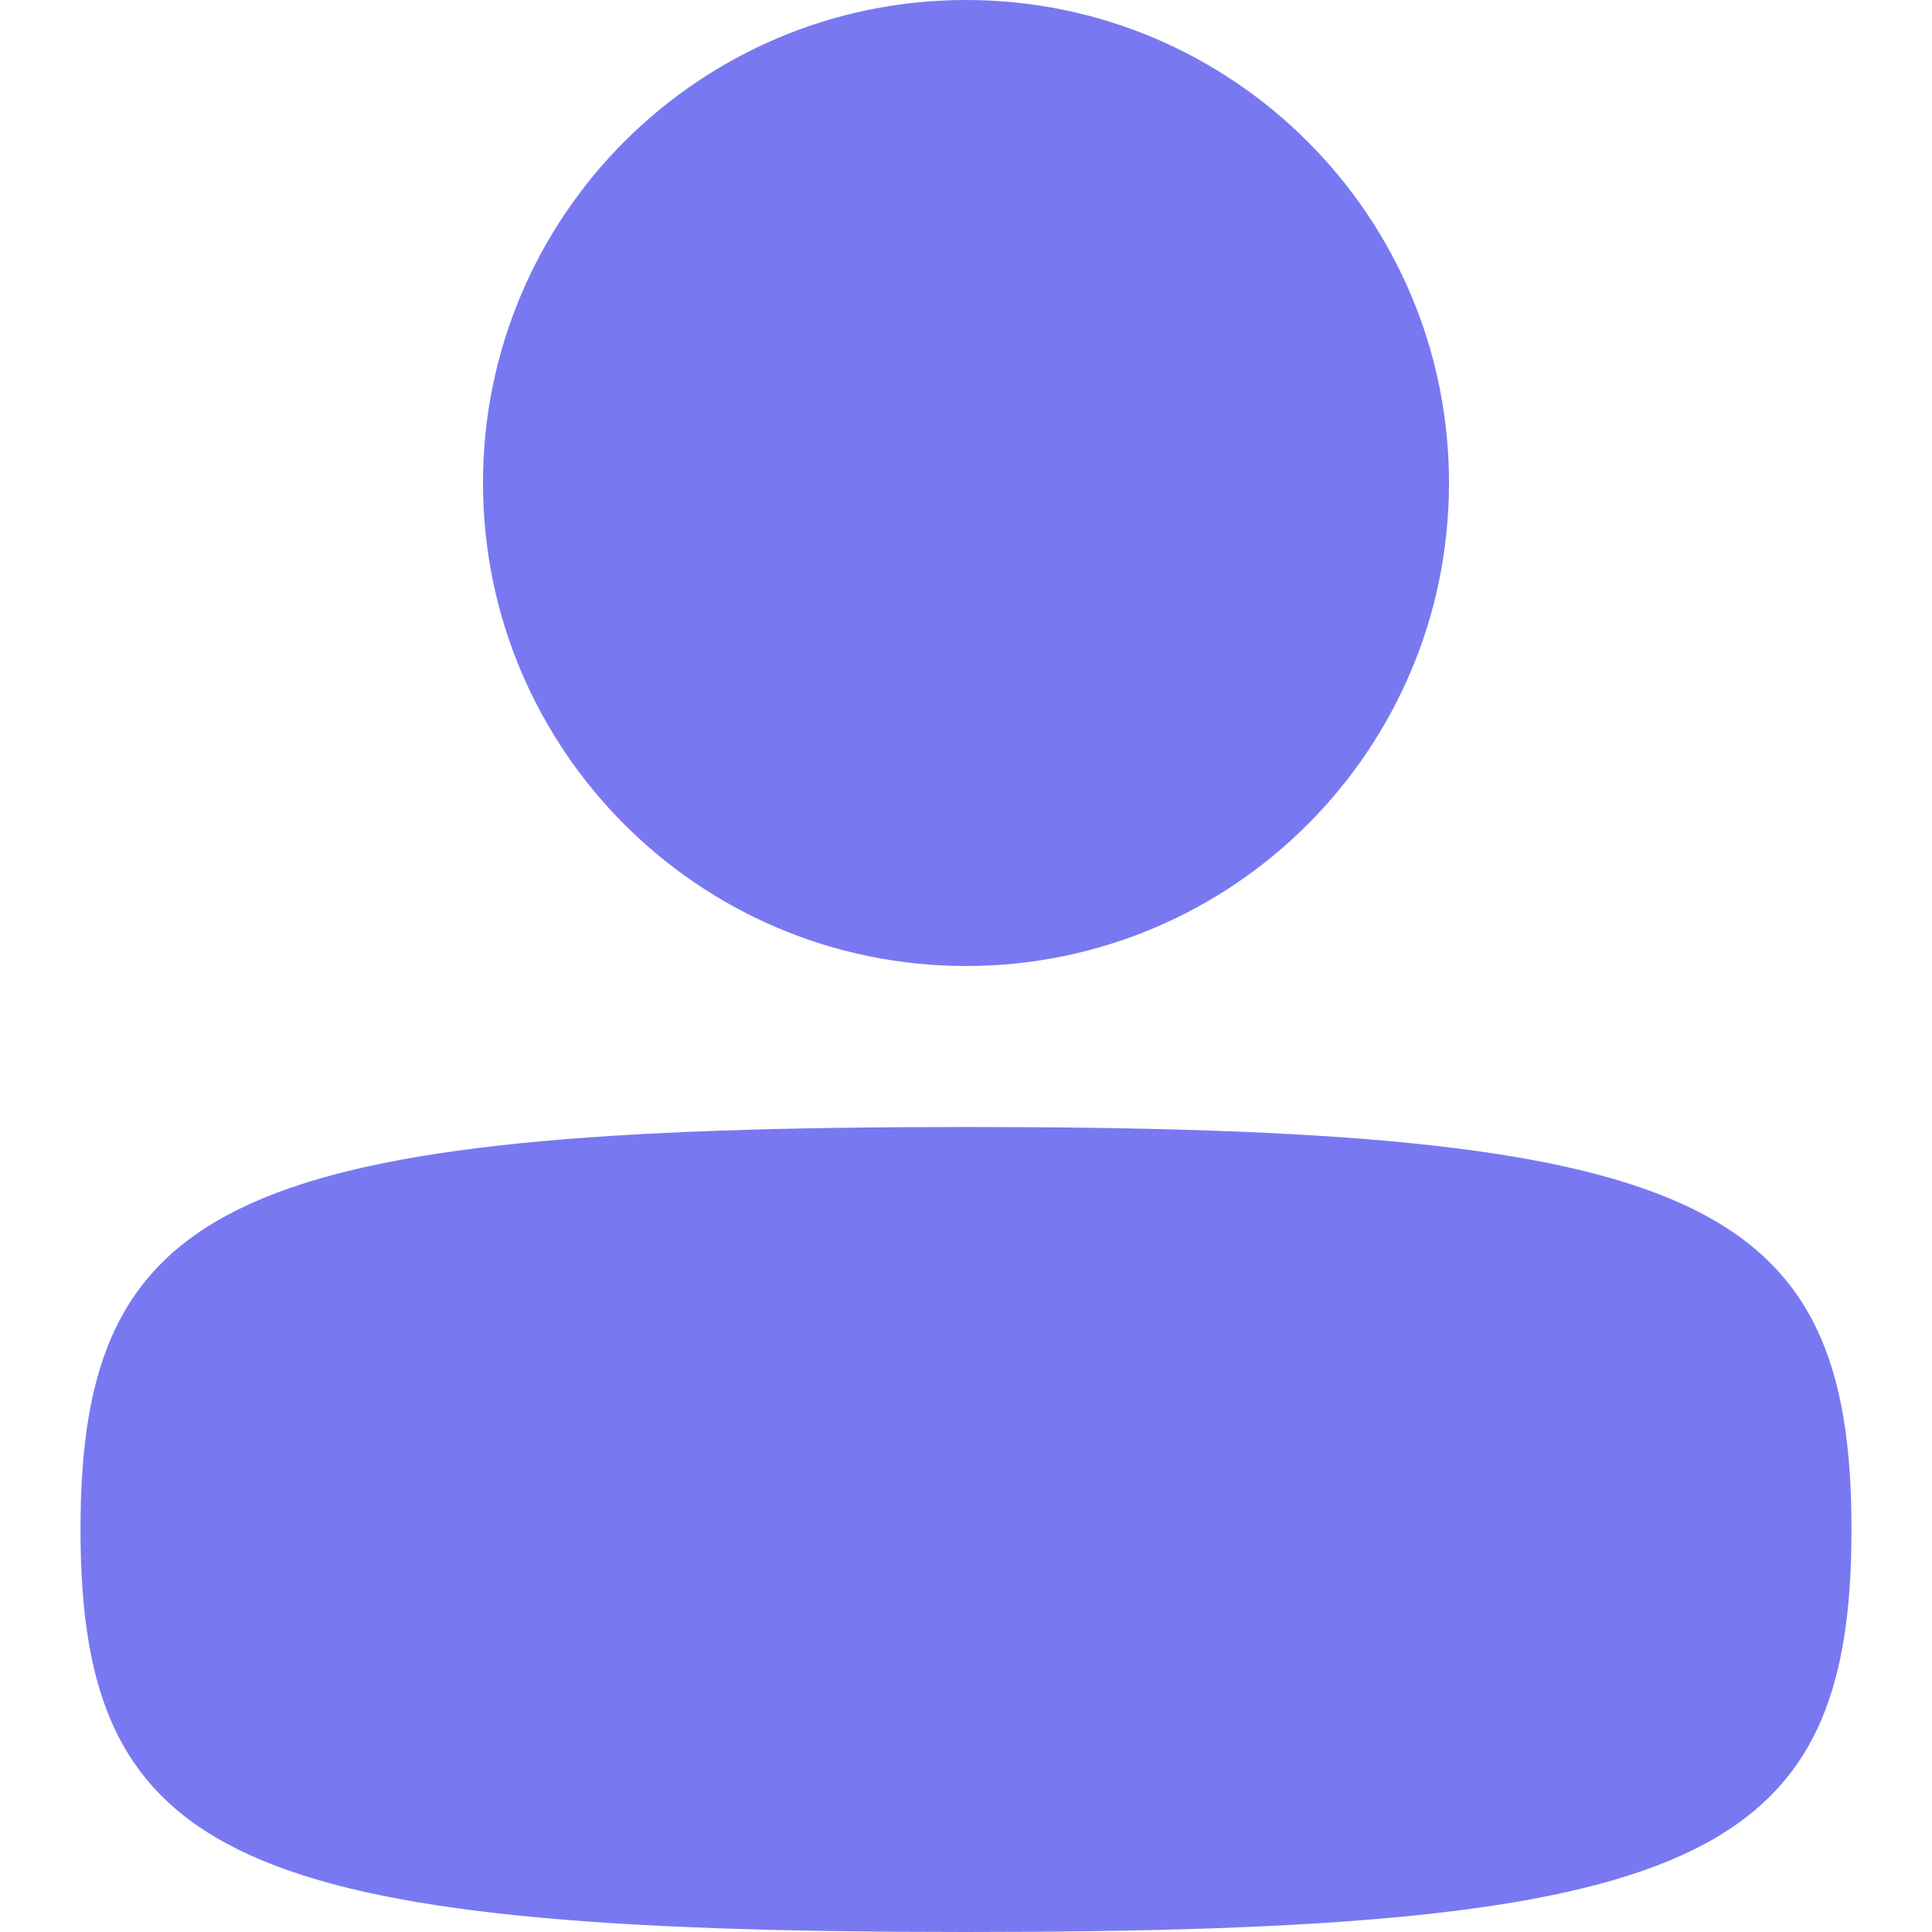
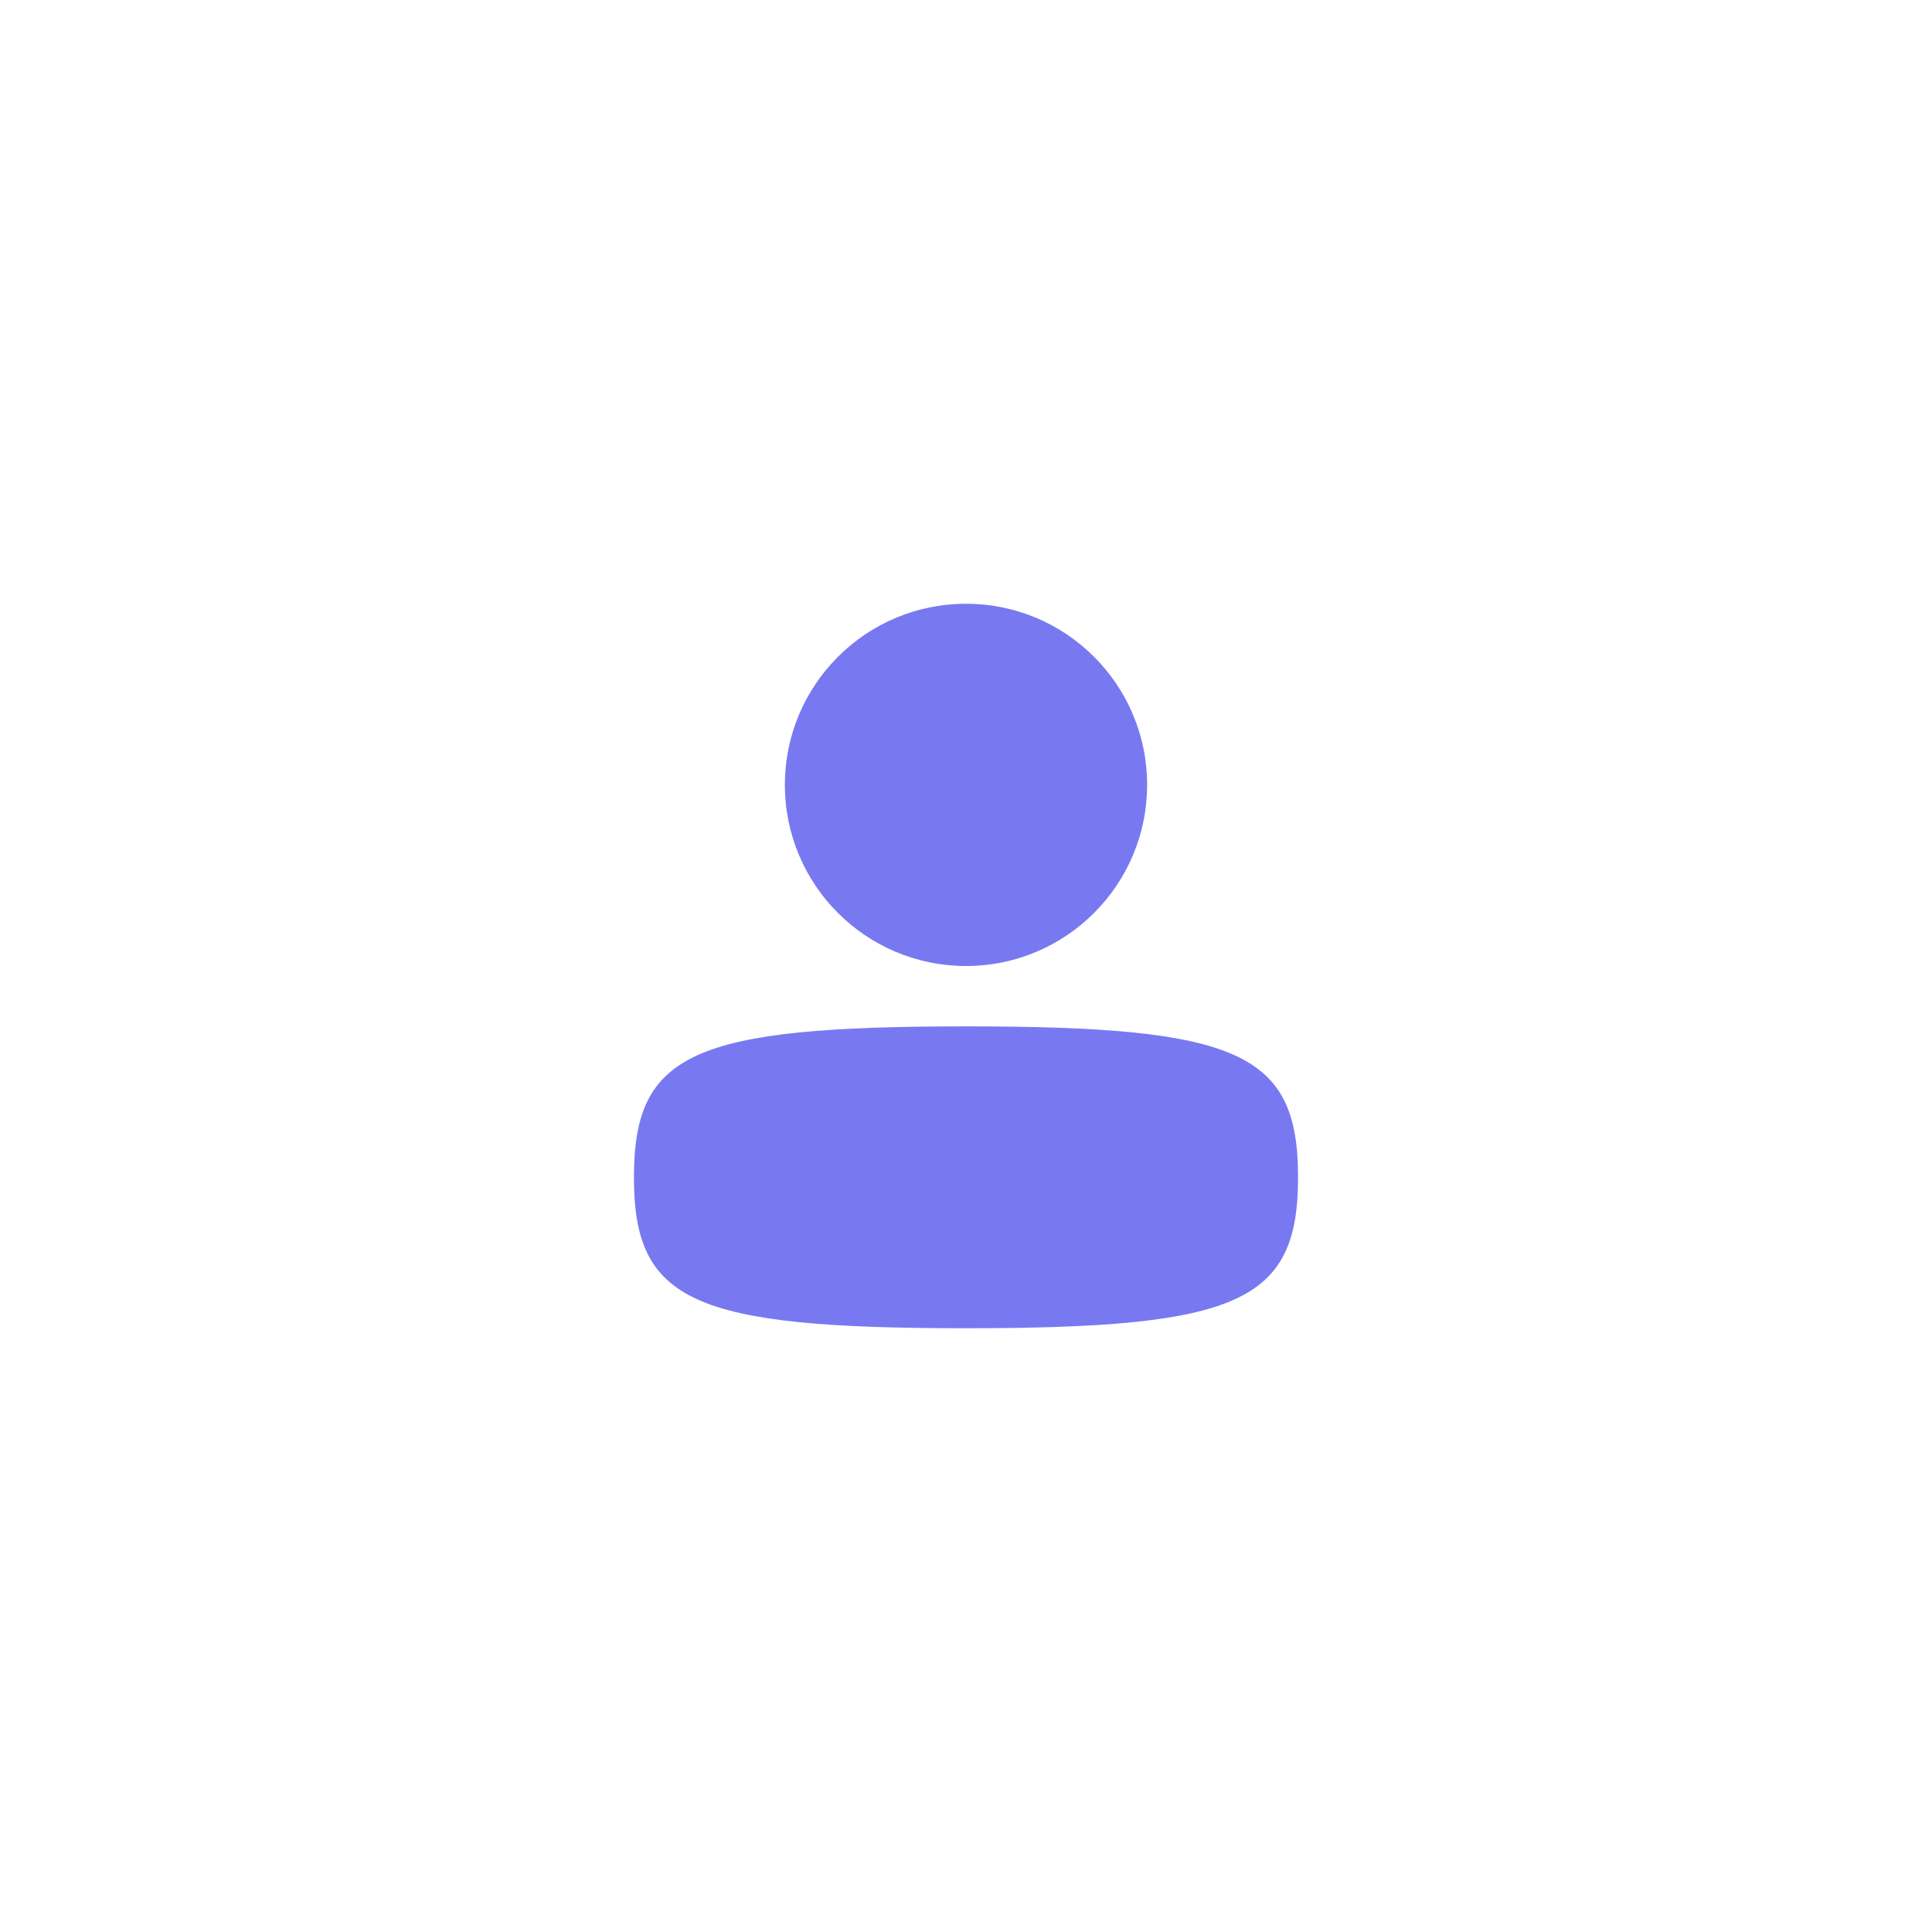
- <svg xmlns="http://www.w3.org/2000/svg" width="18" height="18" viewBox="0 0 18 18" fill="none">
-   <path d="M0.75 14.25C0.75 17.338 2.206 18 9 18C15.794 18 17.25 17.338 17.25 14.25C17.25 11.162 15.794 10.5 9 10.5C2.206 10.5 0.75 11.162 0.75 14.25Z" fill="#7879F1" />
-   <path d="M4.5 4.5C4.5 6.985 6.515 9 9 9C11.485 9 13.5 6.985 13.5 4.5C13.5 2.015 11.485 0 9 0C6.515 0 4.5 2.015 4.5 4.5Z" fill="#7879F1" />
+ <svg xmlns="http://www.w3.org/2000/svg" width="48" height="48" viewBox="0 0 48 48" fill="none">
+   <path d="M15.75 29.25C15.75 32.338 17.206 33 24 33C30.794 33 32.25 32.338 32.25 29.25C32.25 26.162 30.794 25.5 24 25.5C17.206 25.5 15.75 26.162 15.75 29.25Z" fill="#7879F1" />
+   <path d="M19.5 19.5C19.5 21.985 21.515 24 24 24C26.485 24 28.5 21.985 28.5 19.5C28.5 17.015 26.485 15 24 15C21.515 15 19.5 17.015 19.5 19.5Z" fill="#7879F1" />
</svg>
